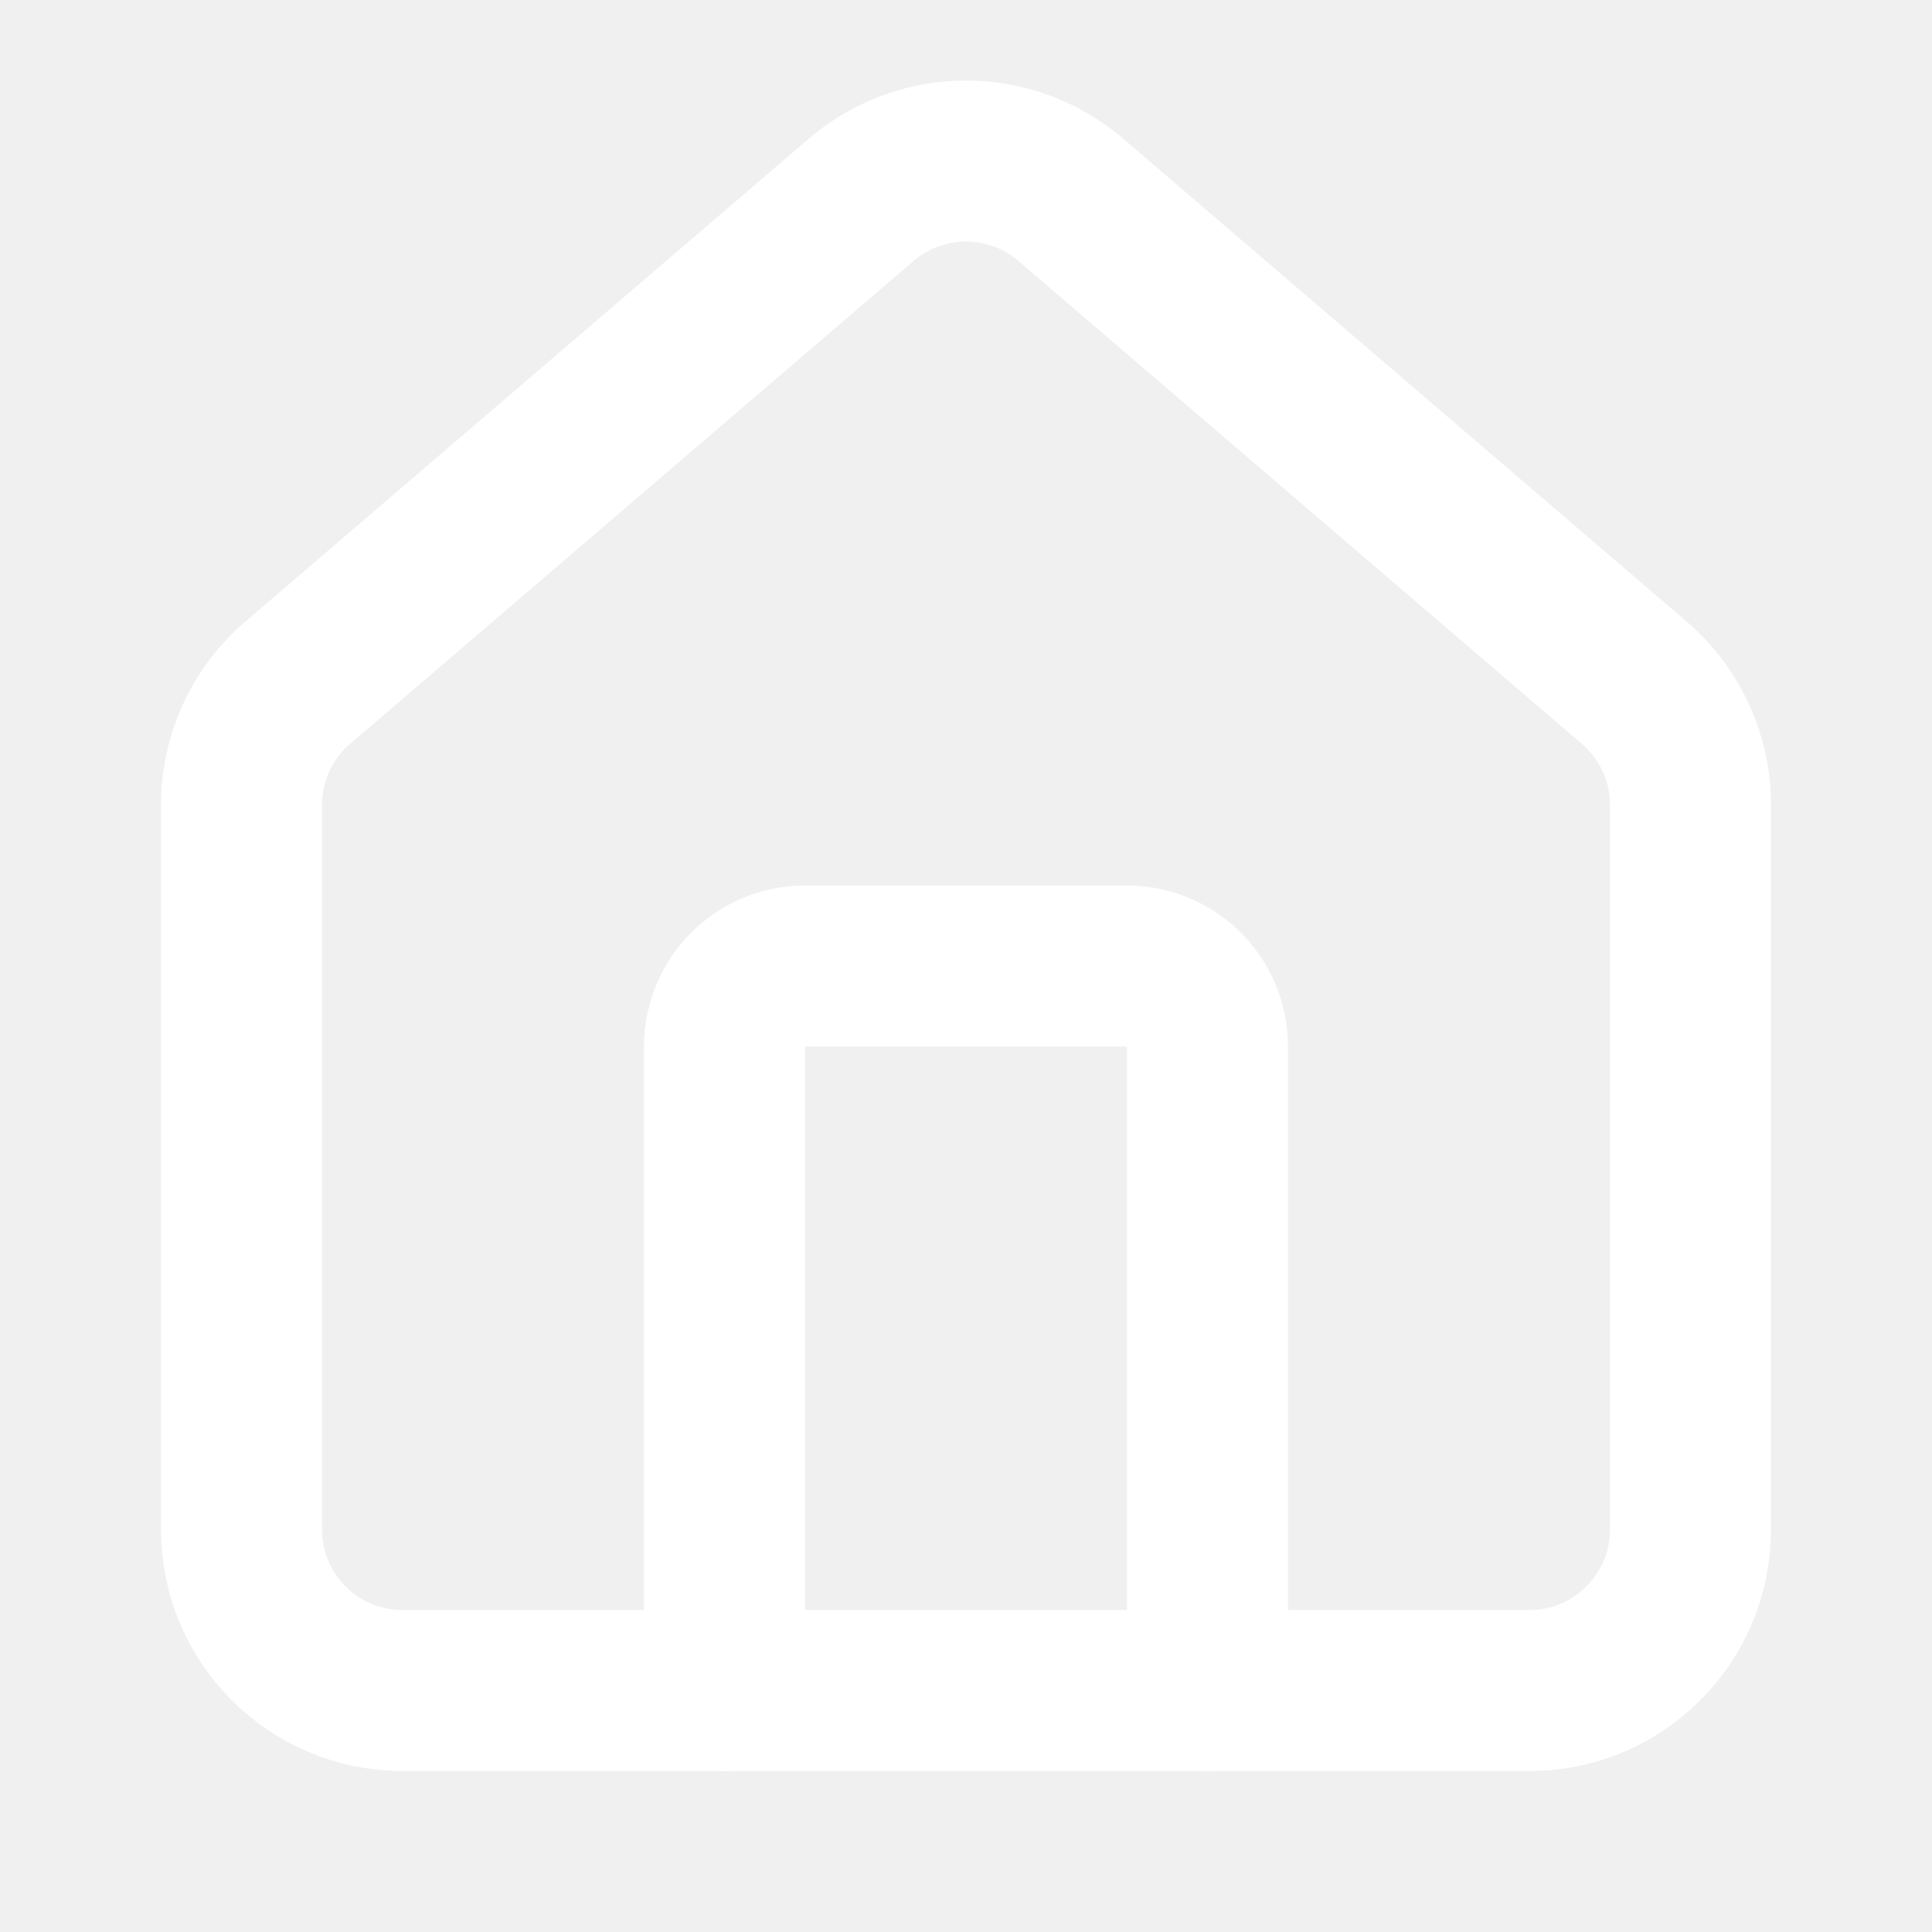
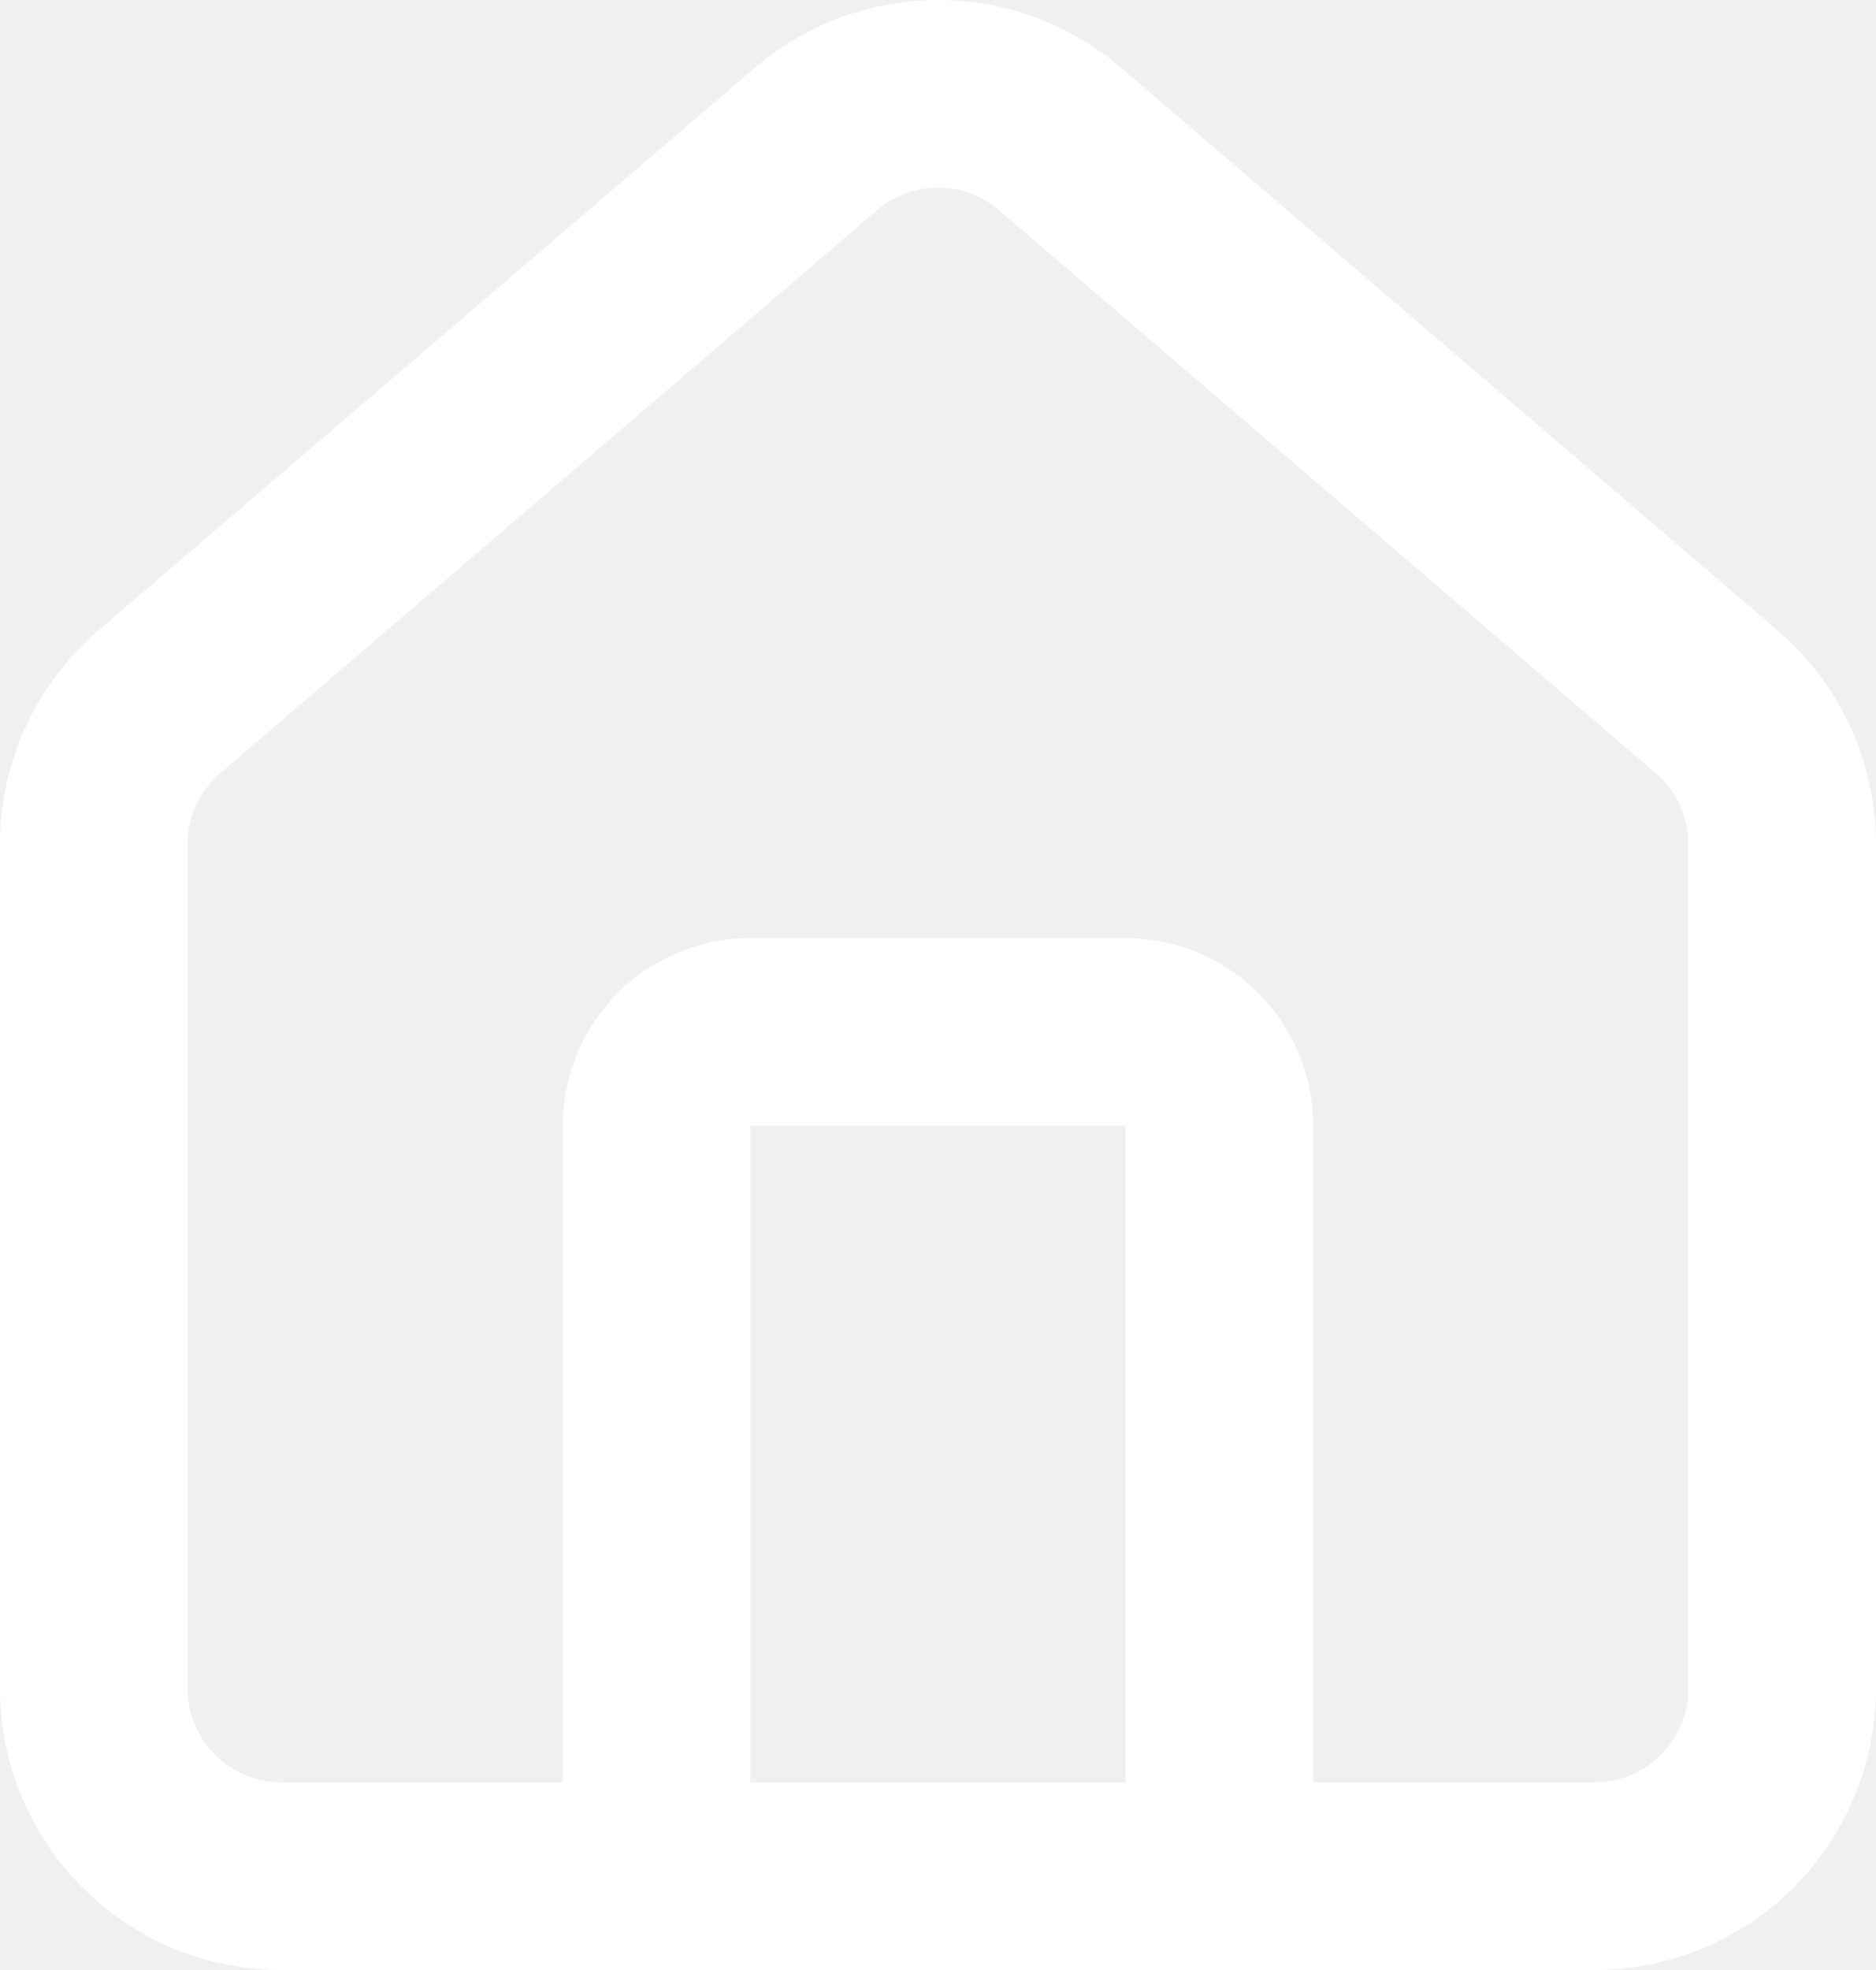
- <svg xmlns="http://www.w3.org/2000/svg" width="24" height="24" viewBox="0 0 24 24" fill="none" stroke="#ffffff" stroke-width="2" stroke-linecap="round" stroke-linejoin="round" class="lucide lucide-house">
-   <path d="M15 21v-8a1 1 0 0 0-1-1h-4a1 1 0 0 0-1 1v8" />
-   <path d="M3 10a2 2 0 0 1 .709-1.528l7-5.999a2 2 0 0 1 2.582 0l7 5.999A2 2 0 0 1 21 10v9a2 2 0 0 1-2 2H5a2 2 0 0 1-2-2z" />
+ <svg xmlns="http://www.w3.org/2000/svg" width="20" height="21" viewBox="0 0 20 21" fill="none">
+   <path d="M13 20V12C13 11.735 12.895 11.48 12.707 11.293C12.52 11.105 12.265 11 12 11H8C7.735 11 7.48 11.105 7.293 11.293C7.105 11.48 7 11.735 7 12V20" stroke="white" stroke-width="2" stroke-linecap="round" stroke-linejoin="round" />
+   <path d="M1 9C1 8.709 1.063 8.422 1.186 8.158C1.308 7.894 1.487 7.66 1.709 7.472L8.709 1.473C9.07 1.168 9.527 1 10 1C10.473 1 10.93 1.168 11.291 1.473L18.291 7.472C18.513 7.66 18.692 7.894 18.814 8.158C18.937 8.422 19 8.709 19 9V18C19 18.53 18.789 19.039 18.414 19.414C18.039 19.789 17.53 20 17 20H3C2.47 20 1.961 19.789 1.586 19.414C1.211 19.039 1 18.53 1 18V9Z" stroke="white" stroke-width="2" stroke-linecap="round" stroke-linejoin="round" />
</svg>
